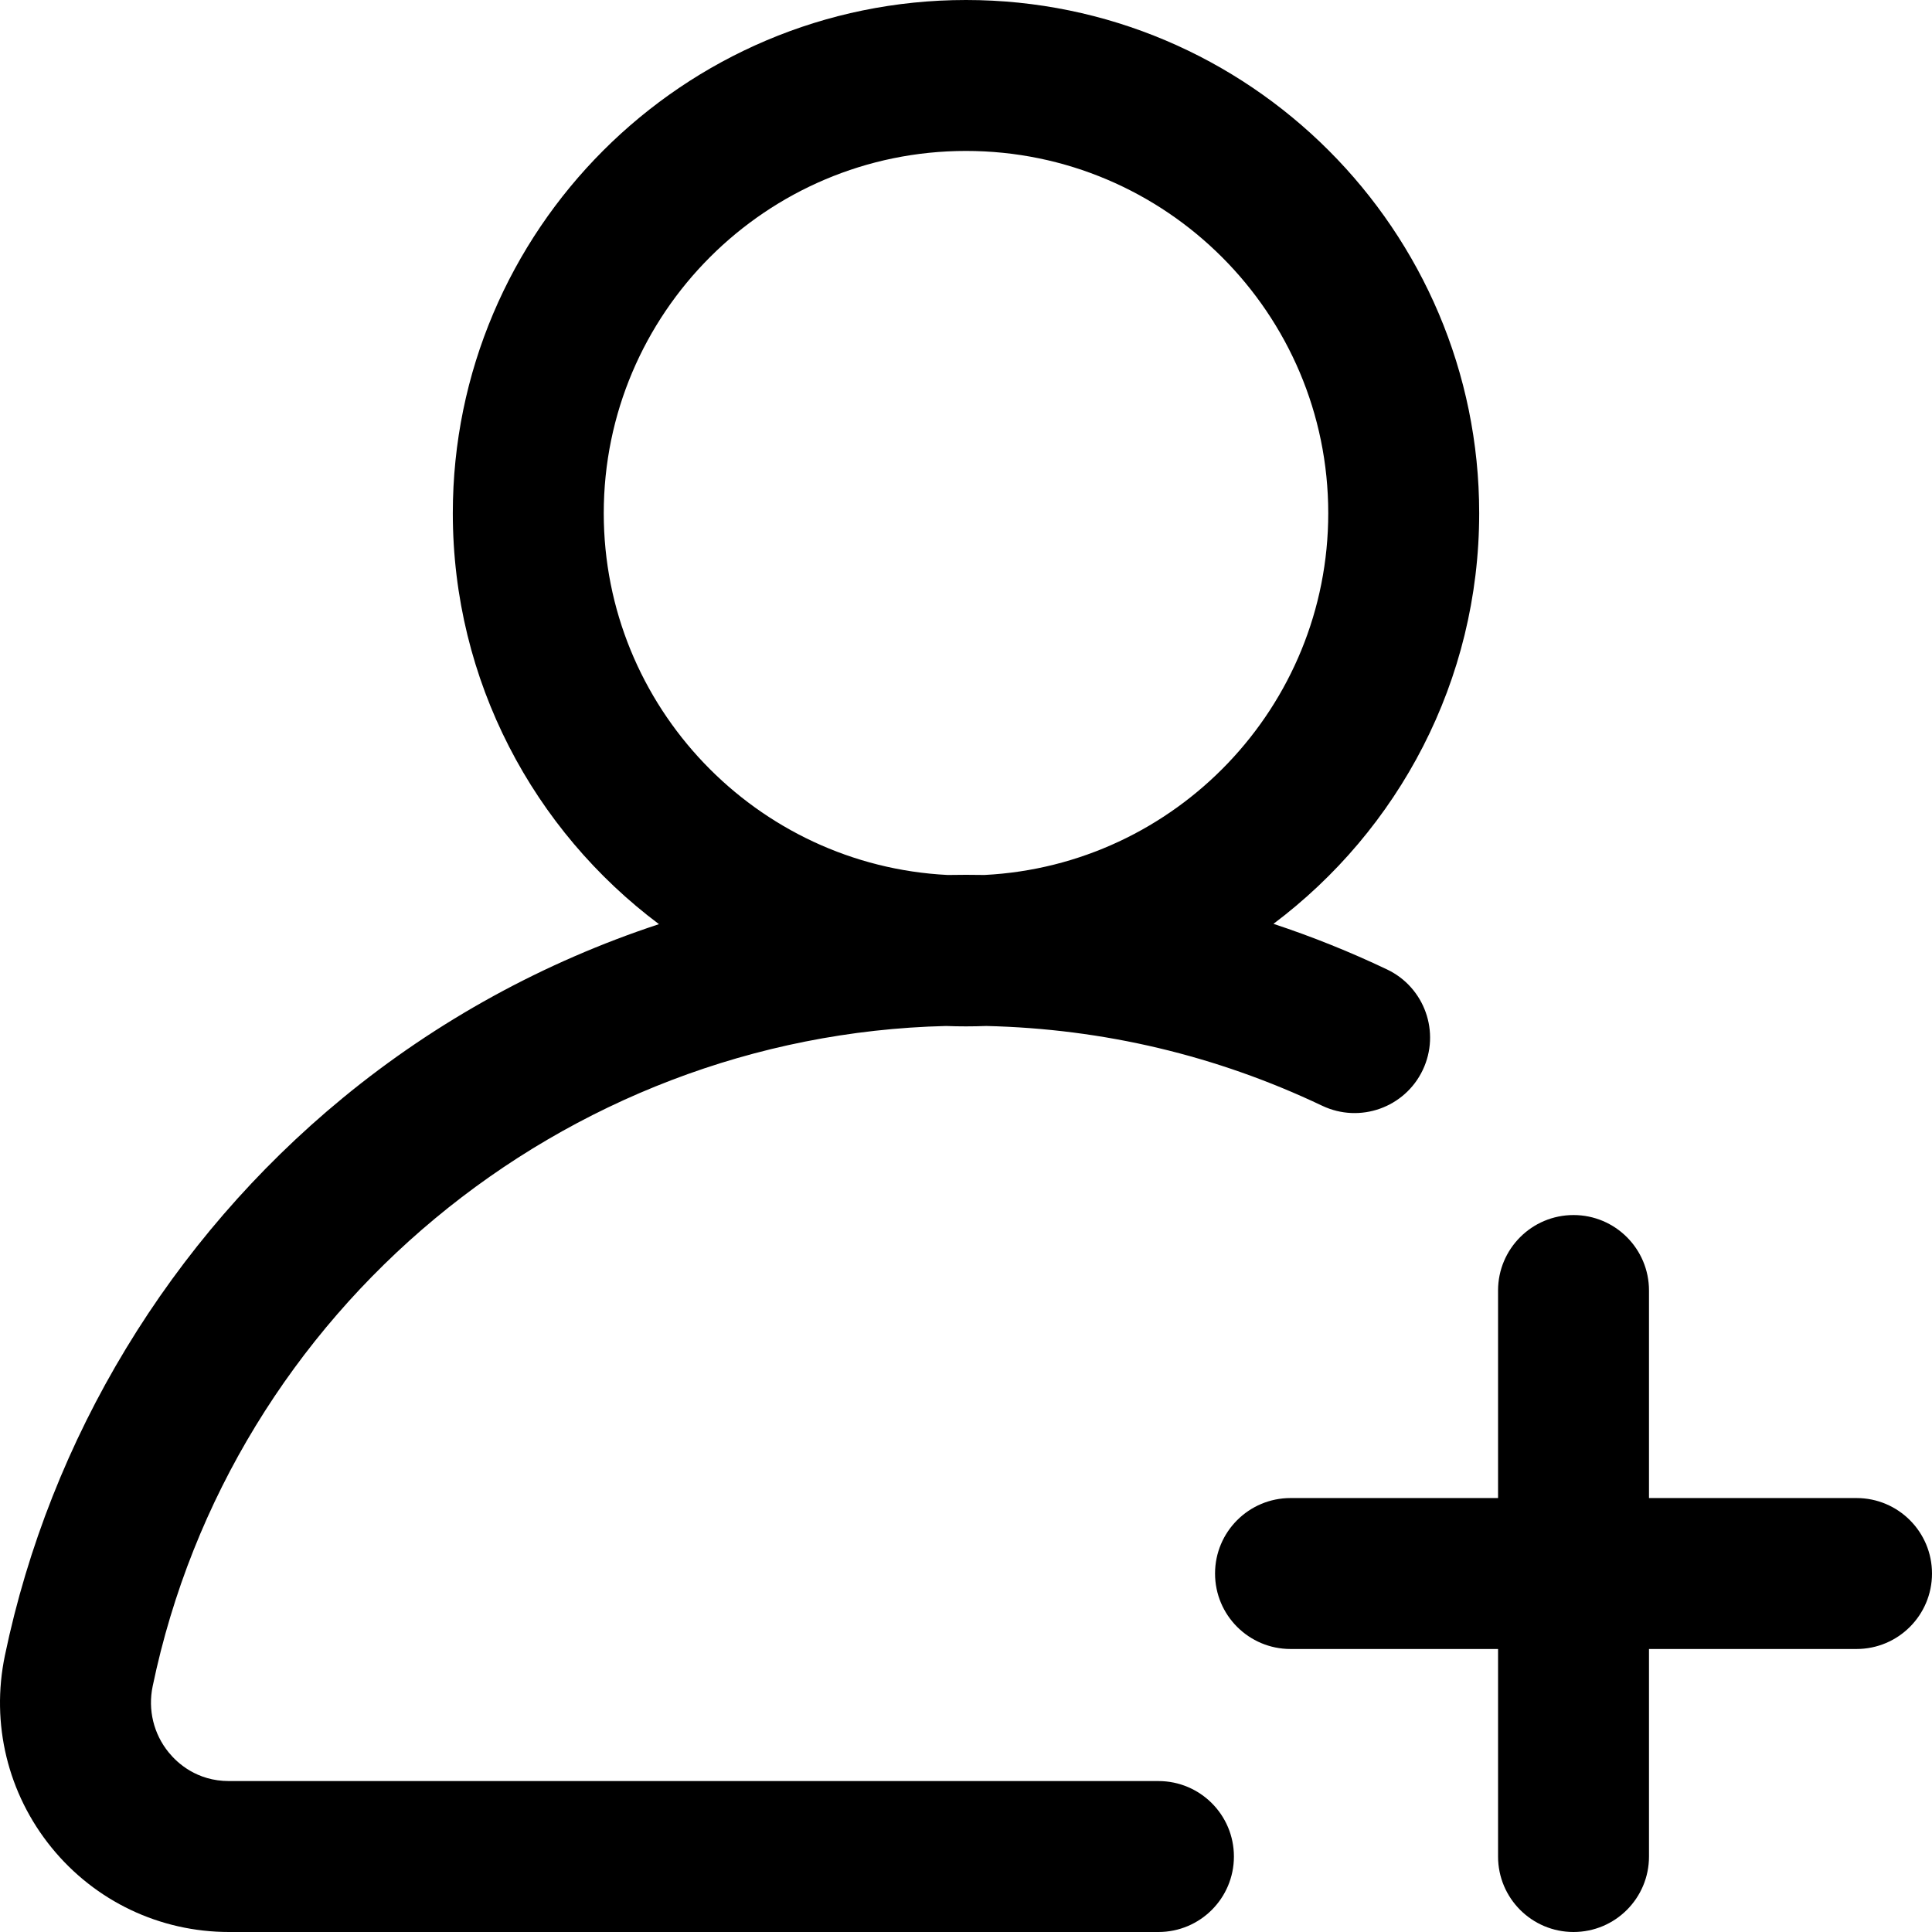
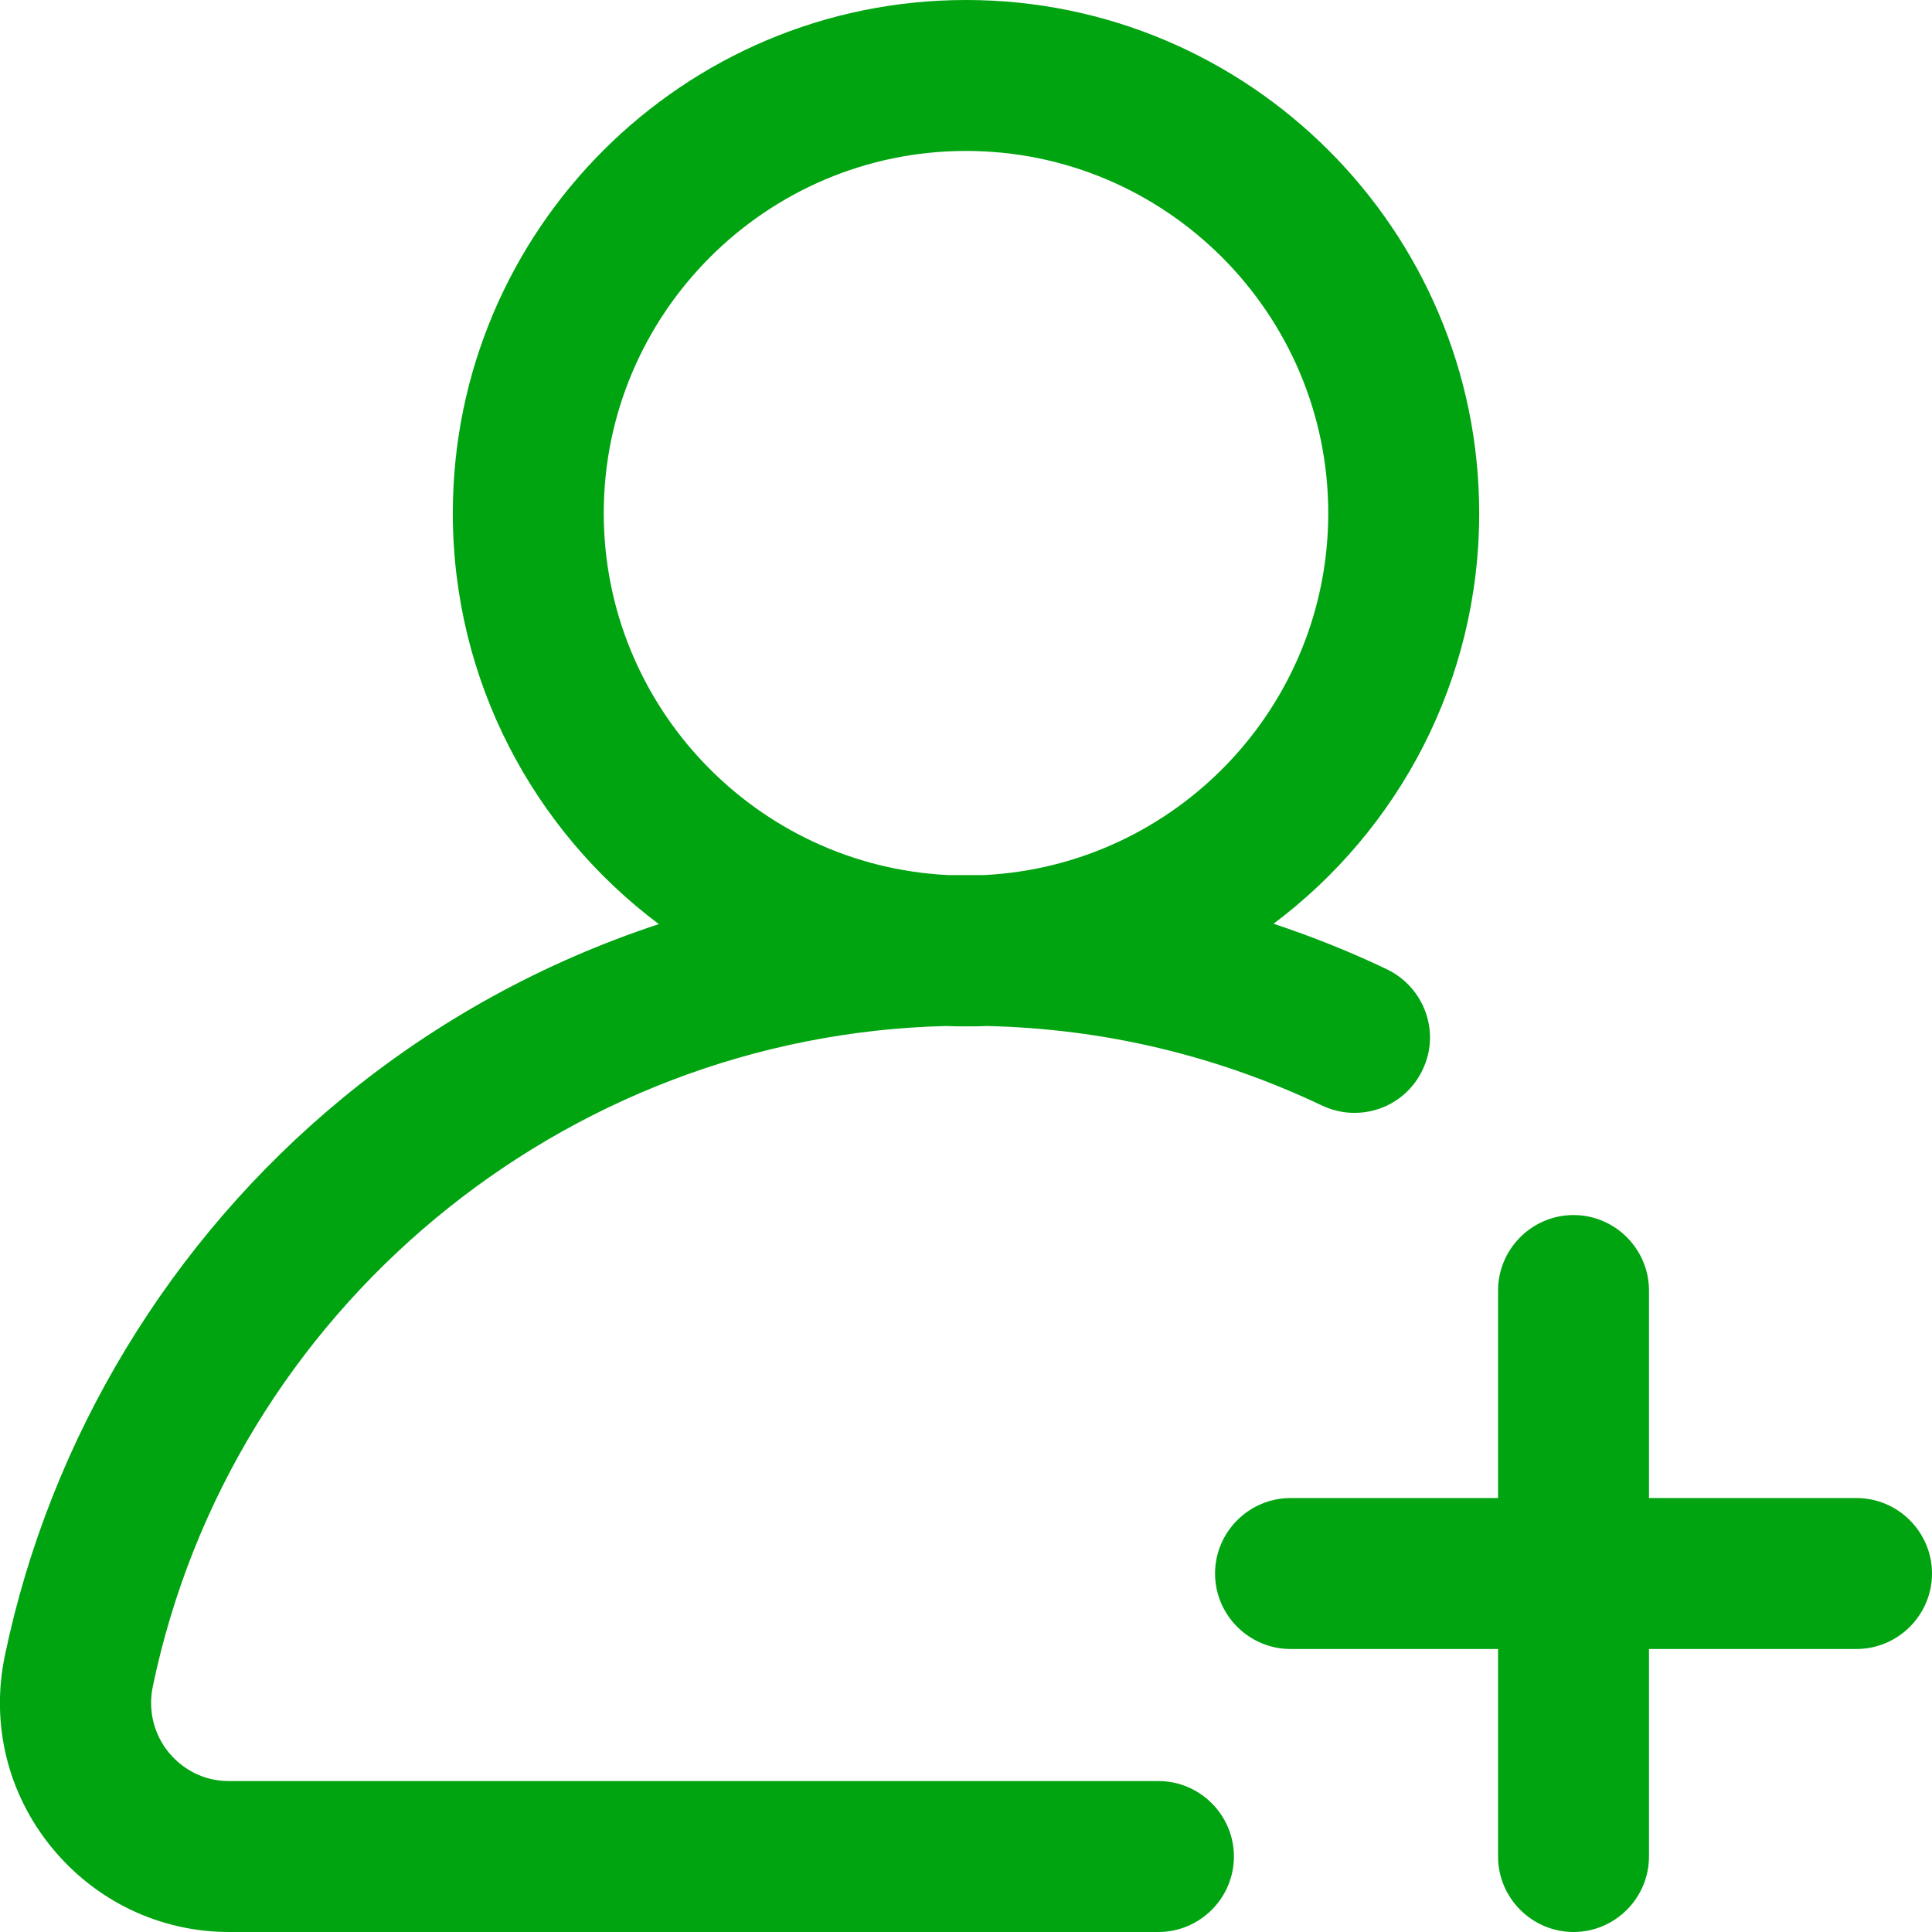
<svg xmlns="http://www.w3.org/2000/svg" version="1.1" id="Capa_1" x="0px" y="0px" viewBox="0 0 512 512" style="enable-background:new 0 0 512 512;" xml:space="preserve">
+   <style type="text/css">
+ 	.st0{fill:#00A410;}
+ </style>
  <g>
    <g>
-       <path d="M367.57,256.909c-9.839-4.677-19.878-8.706-30.093-12.081C370.56,219.996,392,180.455,392,136C392,61.01,330.991,0,256,0    c-74.991,0-136,61.01-136,136c0,44.504,21.488,84.084,54.633,108.911c-30.368,9.998-58.863,25.555-83.803,46.069    c-45.732,37.617-77.529,90.086-89.532,147.743c-3.762,18.066,0.745,36.622,12.363,50.908C25.222,503.847,42.365,512,60.693,512    H307c11.046,0,20-8.954,20-20c0-11.046-8.954-20-20-20H60.693c-8.538,0-13.689-4.766-15.999-7.606    c-3.989-4.905-5.533-11.29-4.236-17.519c20.755-99.695,108.691-172.521,210.24-174.977c1.759,0.068,3.526,0.102,5.302,0.102    c1.793,0,3.578-0.035,5.354-0.104c31.12,0.73,61.05,7.832,89.044,21.14c9.977,4.74,21.907,0.499,26.649-9.478    C381.789,273.582,377.547,261.651,367.57,256.909z M260.878,231.877c-1.623-0.029-3.249-0.044-4.878-0.044    c-1.614,0-3.228,0.016-4.84,0.046C200.465,229.35,160,187.312,160,136c0-52.935,43.065-96,96-96s96,43.065,96,96    C352,187.299,311.555,229.329,260.878,231.877z" />
+       <path class="st0" d="M367.6,256.9c-9.8-4.7-19.9-8.7-30.1-12.1C370.6,220,392,180.5,392,136C392,61,331,0,256,0S120,61,120,136    c0,44.5,21.5,84.1,54.6,108.9c-30.4,10-58.9,25.6-83.8,46.1c-45.7,37.6-77.5,90.1-89.5,147.7c-3.8,18.1,0.7,36.6,12.4,50.9    c11.6,14.2,28.7,22.4,47,22.4H307c11,0,20-9,20-20s-9-20-20-20H60.7c-8.5,0-13.7-4.8-16-7.6c-4-4.9-5.5-11.3-4.2-17.5    c20.8-99.7,108.7-172.5,210.2-175c1.8,0.1,3.5,0.1,5.3,0.1c1.8,0,3.6,0,5.4-0.1c31.1,0.7,61,7.8,89,21.1c10,4.7,21.9,0.5,26.6-9.5    C381.8,273.6,377.5,261.7,367.6,256.9z M260.9,231.9c-1.6,0-3.2,0-4.9,0c-1.6,0-3.2,0-4.8,0c-50.7-2.5-91.2-44.6-91.2-95.9    c0-52.9,43.1-96,96-96s96,43.1,96,96C352,187.3,311.6,229.3,260.9,231.9z" />
    </g>
  </g>
  <g>
    <g>
-       <path d="M492,397h-55v-55c0-11.046-8.954-20-20-20c-11.046,0-20,8.954-20,20v55h-55c-11.046,0-20,8.954-20,20    c0,11.046,8.954,20,20,20h55v55c0,11.046,8.954,20,20,20c11.046,0,20-8.954,20-20v-55h55c11.046,0,20-8.954,20-20    C512,405.954,503.046,397,492,397z" />
+       <path class="st0" d="M492,397h-55v-55c0-11-9-20-20-20s-20,9-20,20v55h-55c-11,0-20,9-20,20s9,20,20,20h55v55c0,11,9,20,20,20    s20-9,20-20v-55h55c11,0,20-9,20-20S503,397,492,397z" />
    </g>
  </g>
-   <g>
- </g>
-   <g>
- </g>
-   <g>
- </g>
-   <g>
- </g>
-   <g>
- </g>
-   <g>
- </g>
-   <g>
- </g>
-   <g>
- </g>
-   <g>
- </g>
-   <g>
- </g>
-   <g>
- </g>
-   <g>
- </g>
-   <g>
- </g>
-   <g>
- </g>
-   <g>
- </g>
</svg>
